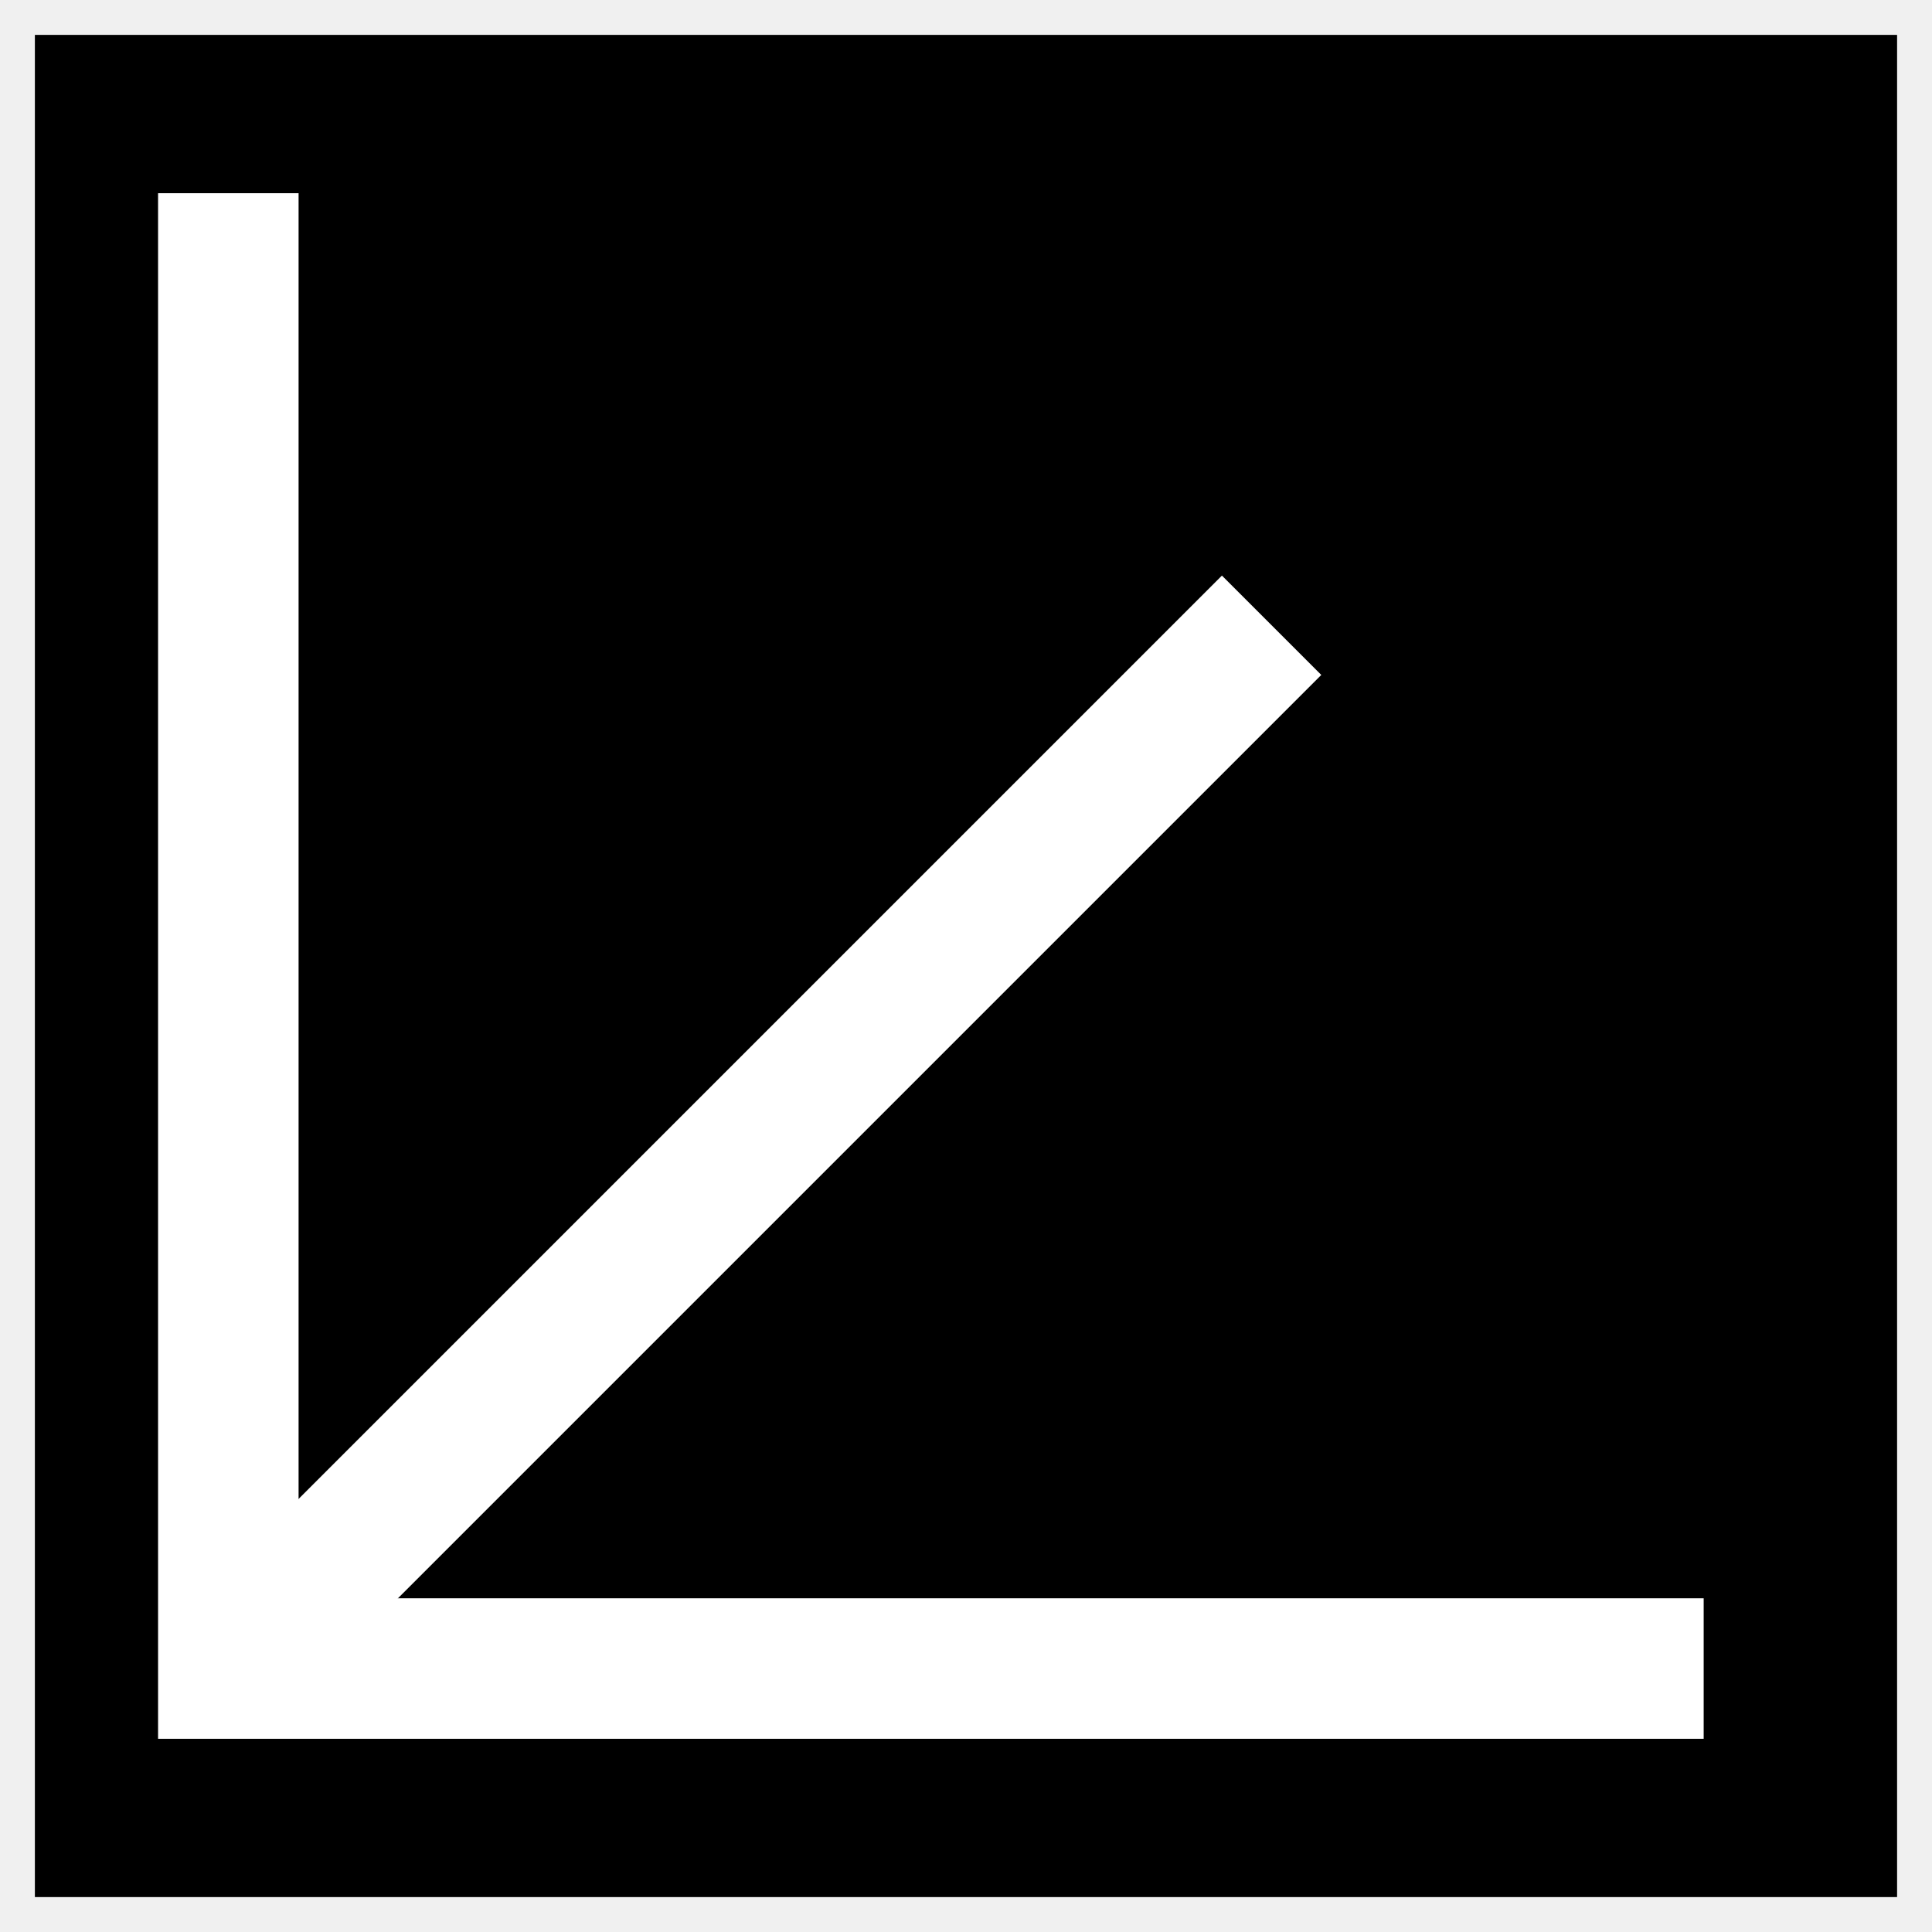
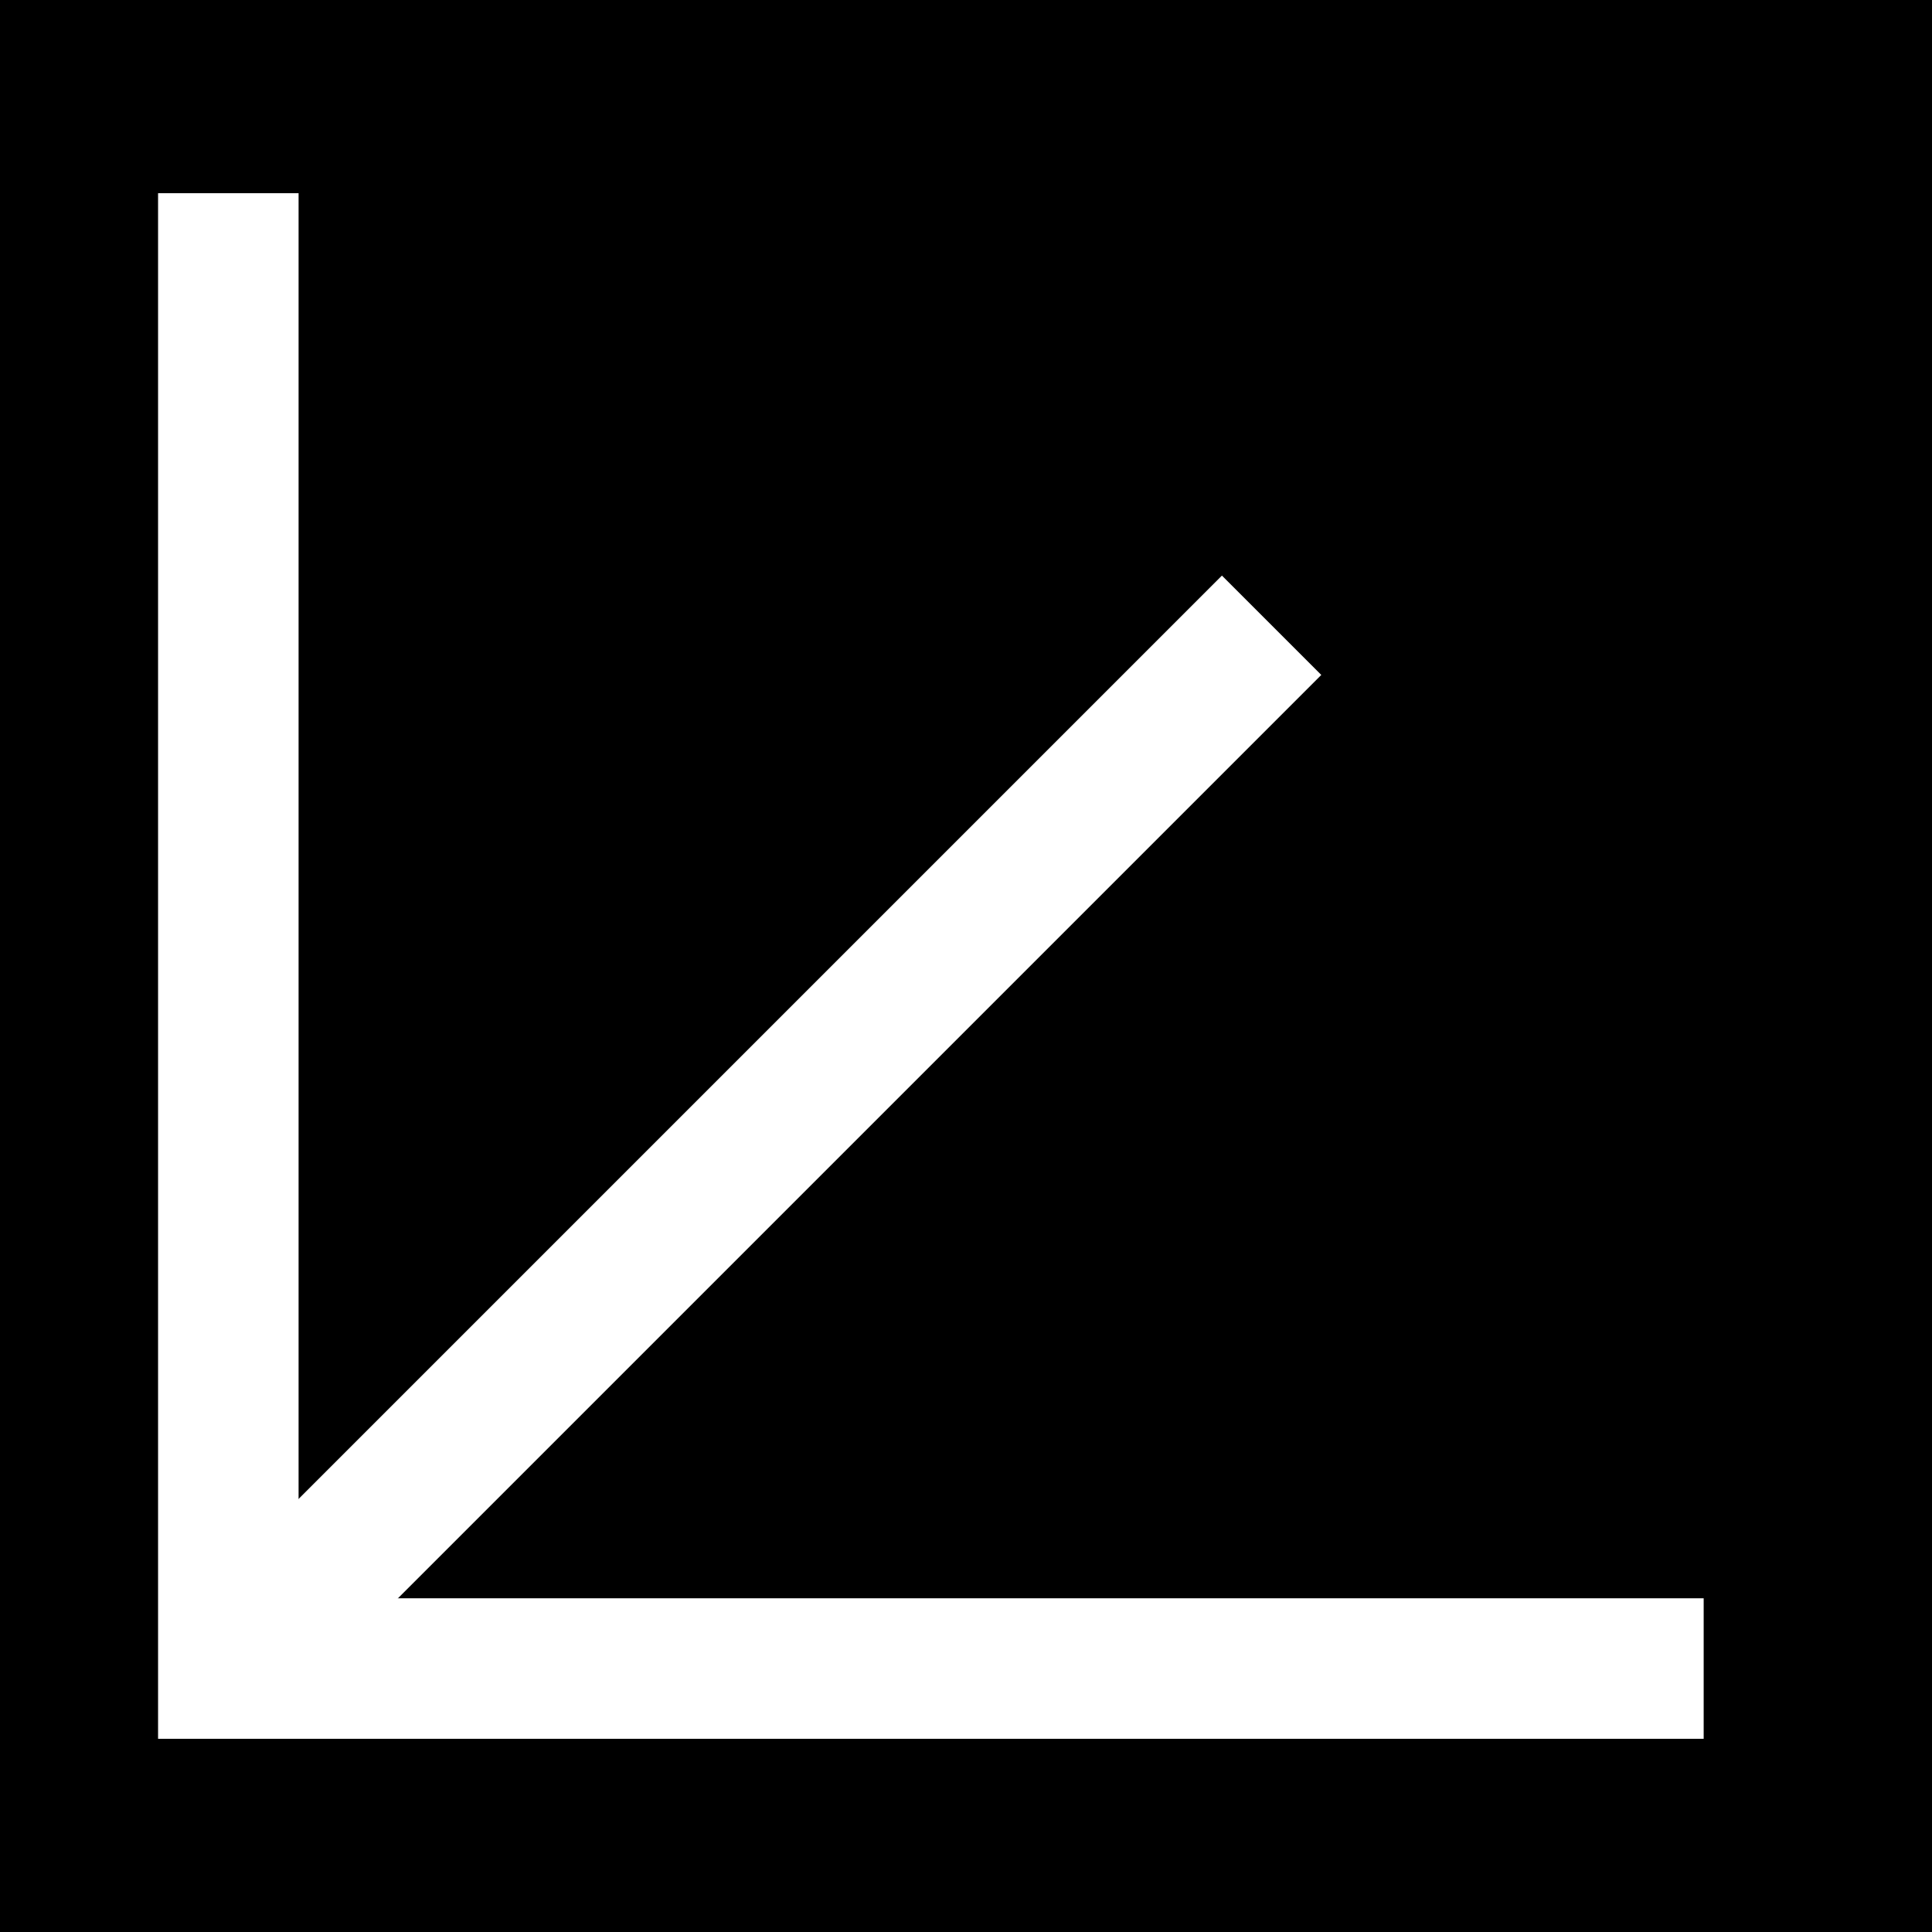
- <svg xmlns="http://www.w3.org/2000/svg" version="1.1" width="55" height="55" id="svg2">
-   <defs id="defs12" />
-   <rect width="53.013" height="53.013" x="0.993" y="0.993" id="rect2991" style="fill:#000000;fill-opacity:1;stroke:none" />
-   <g transform="translate(3.5,5.5)" id="g3761">
-     <line id="line4" style="fill:none;stroke:#ffffff;stroke-width:4" y2="0" x2="3" y1="44" x1="3" />
-     <line id="line6" style="fill:none;stroke:#ffffff;stroke-width:4" y2="42" x2="45" y1="42" x1="3" />
-     <line id="line8" style="fill:none;stroke:#ffffff;stroke-width:4" y2="12.3" x2="32.7" y1="42" x1="3" />
+ <svg xmlns="http://www.w3.org/2000/svg" version="1.1" width="55" height="55">
+   <rect width="55" height="55" x="0" y="0" style="fill:#000000;fill-opacity:1;stroke:none" />
+   <g transform="translate(3.5,5.5)">
+     <line style="fill:none;stroke:#ffffff;stroke-width:4" y2="0" x2="3" y1="44" x1="3" />
+     <line style="fill:none;stroke:#ffffff;stroke-width:4" y2="42" x2="45" y1="42" x1="3" />
+     <line style="fill:none;stroke:#ffffff;stroke-width:4" y2="12.3" x2="32.7" y1="42" x1="3" />
  </g>
</svg>
